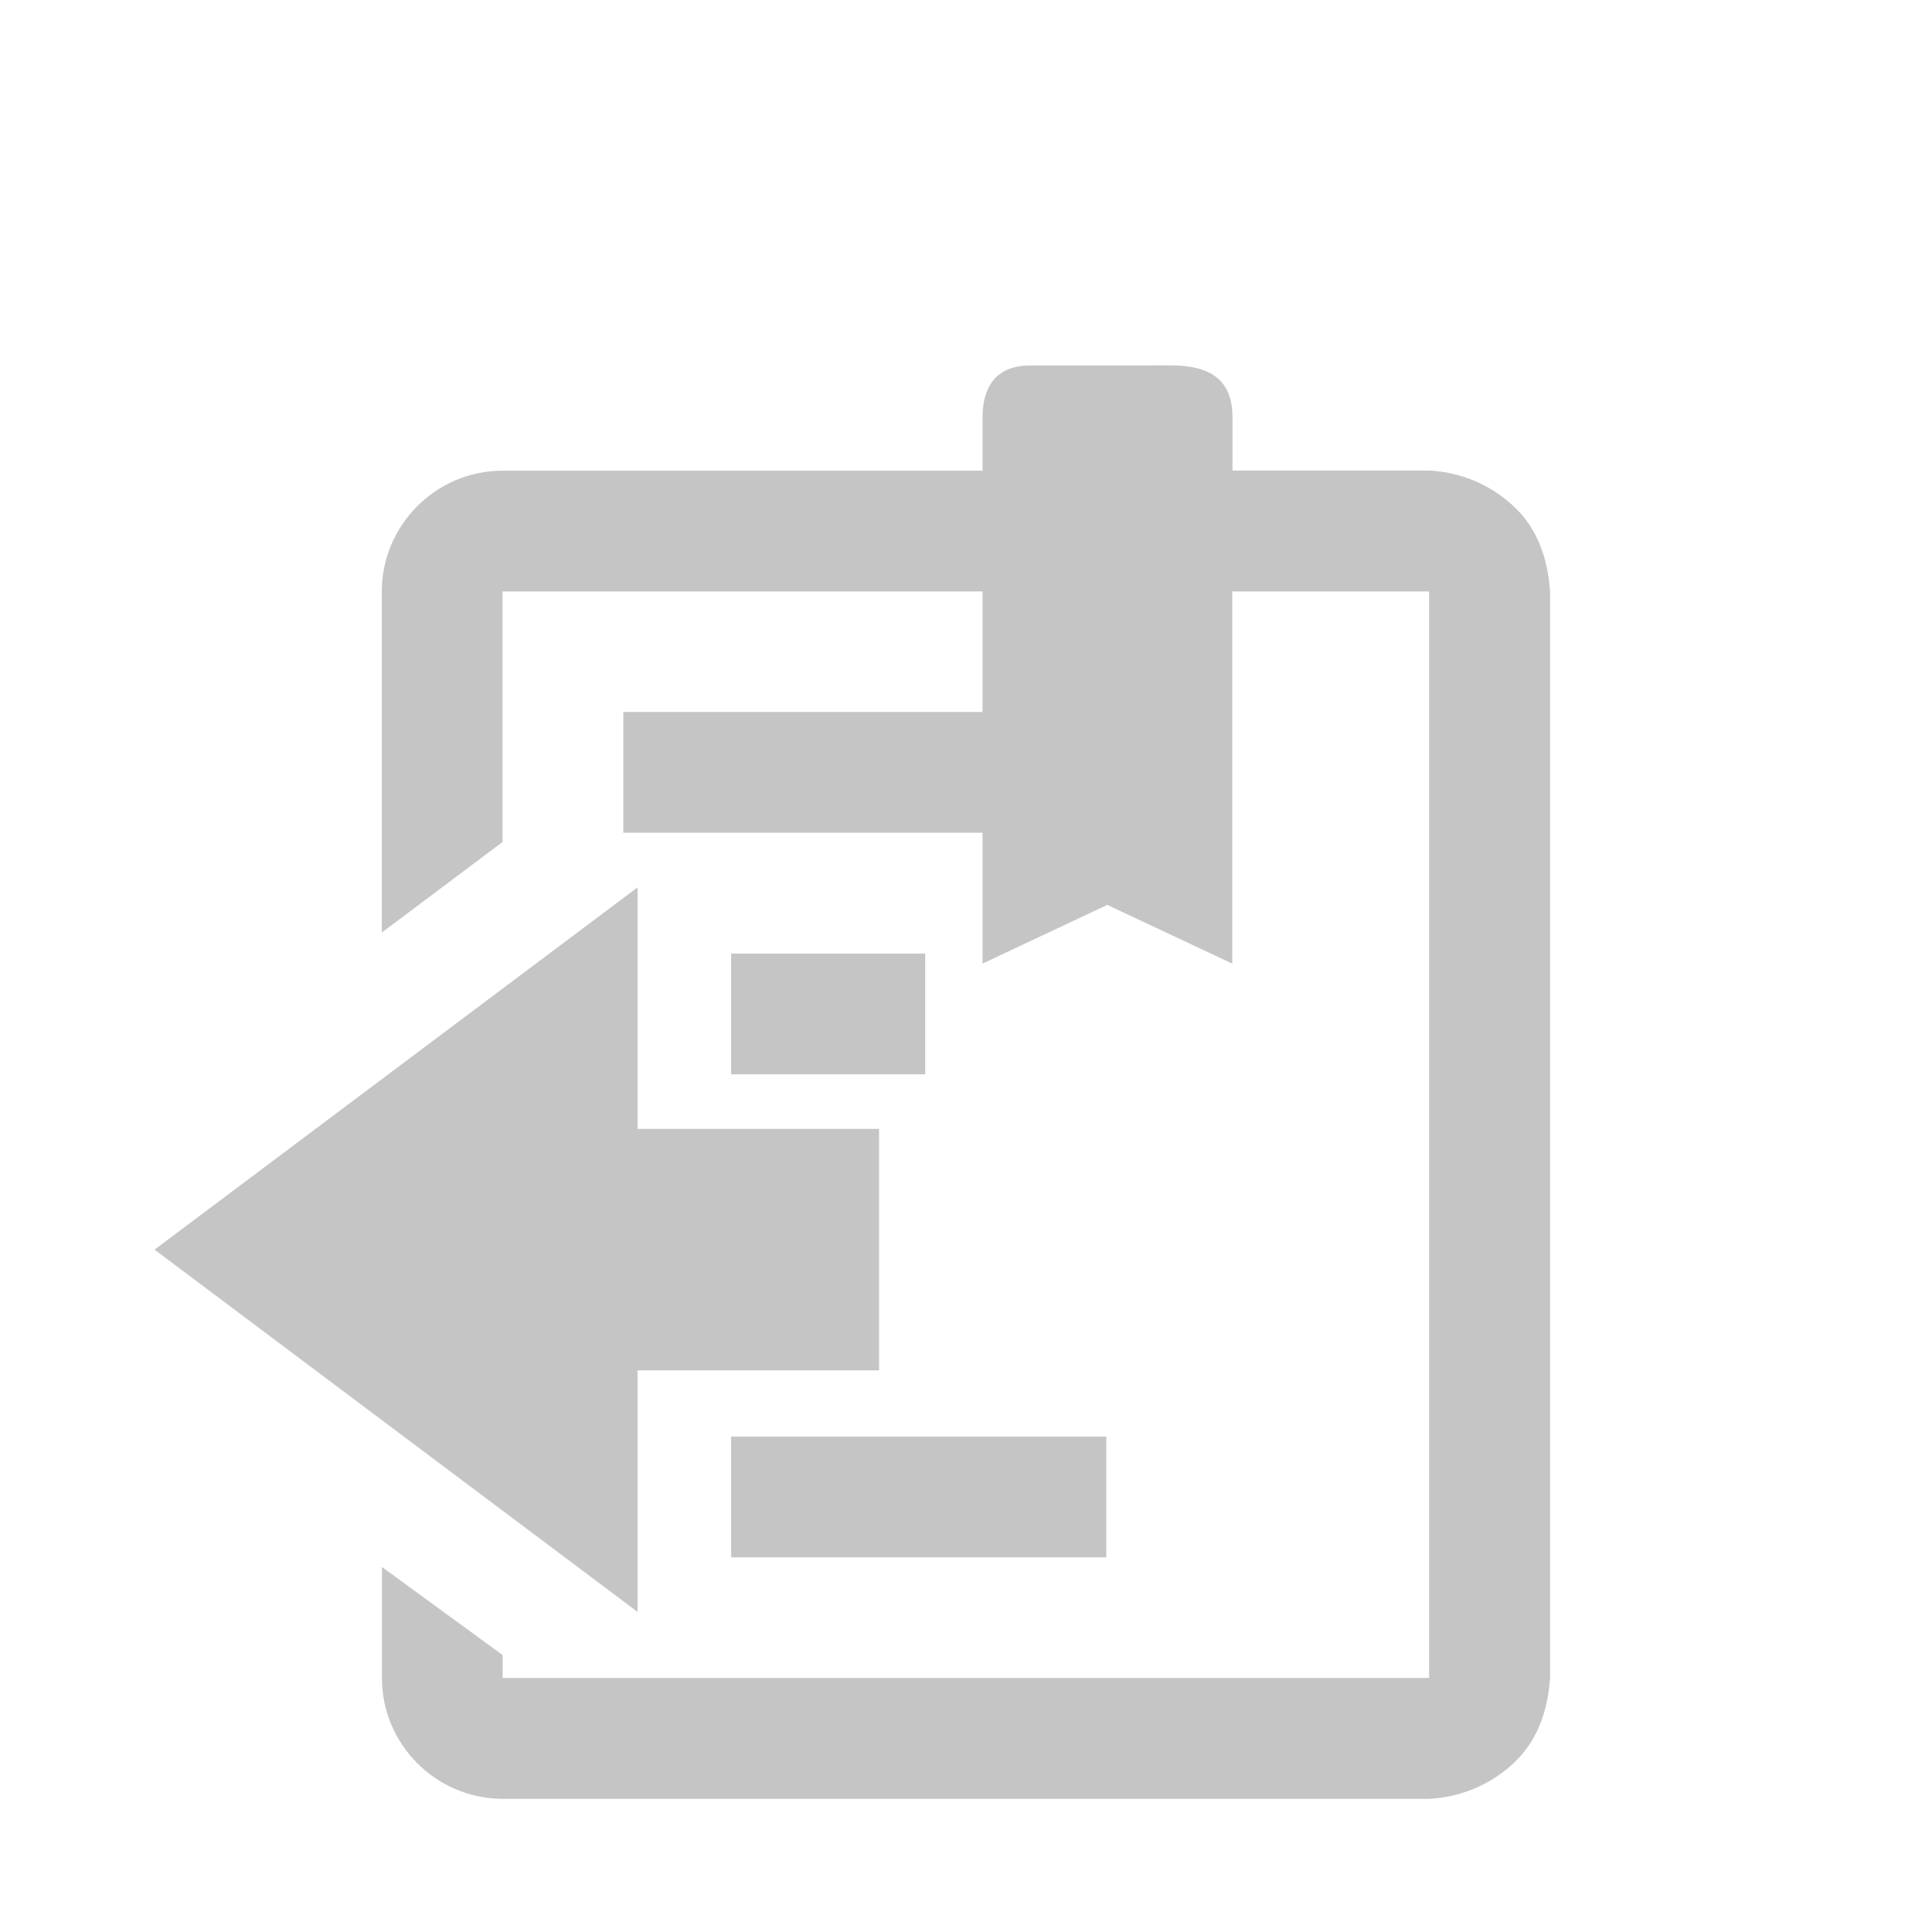
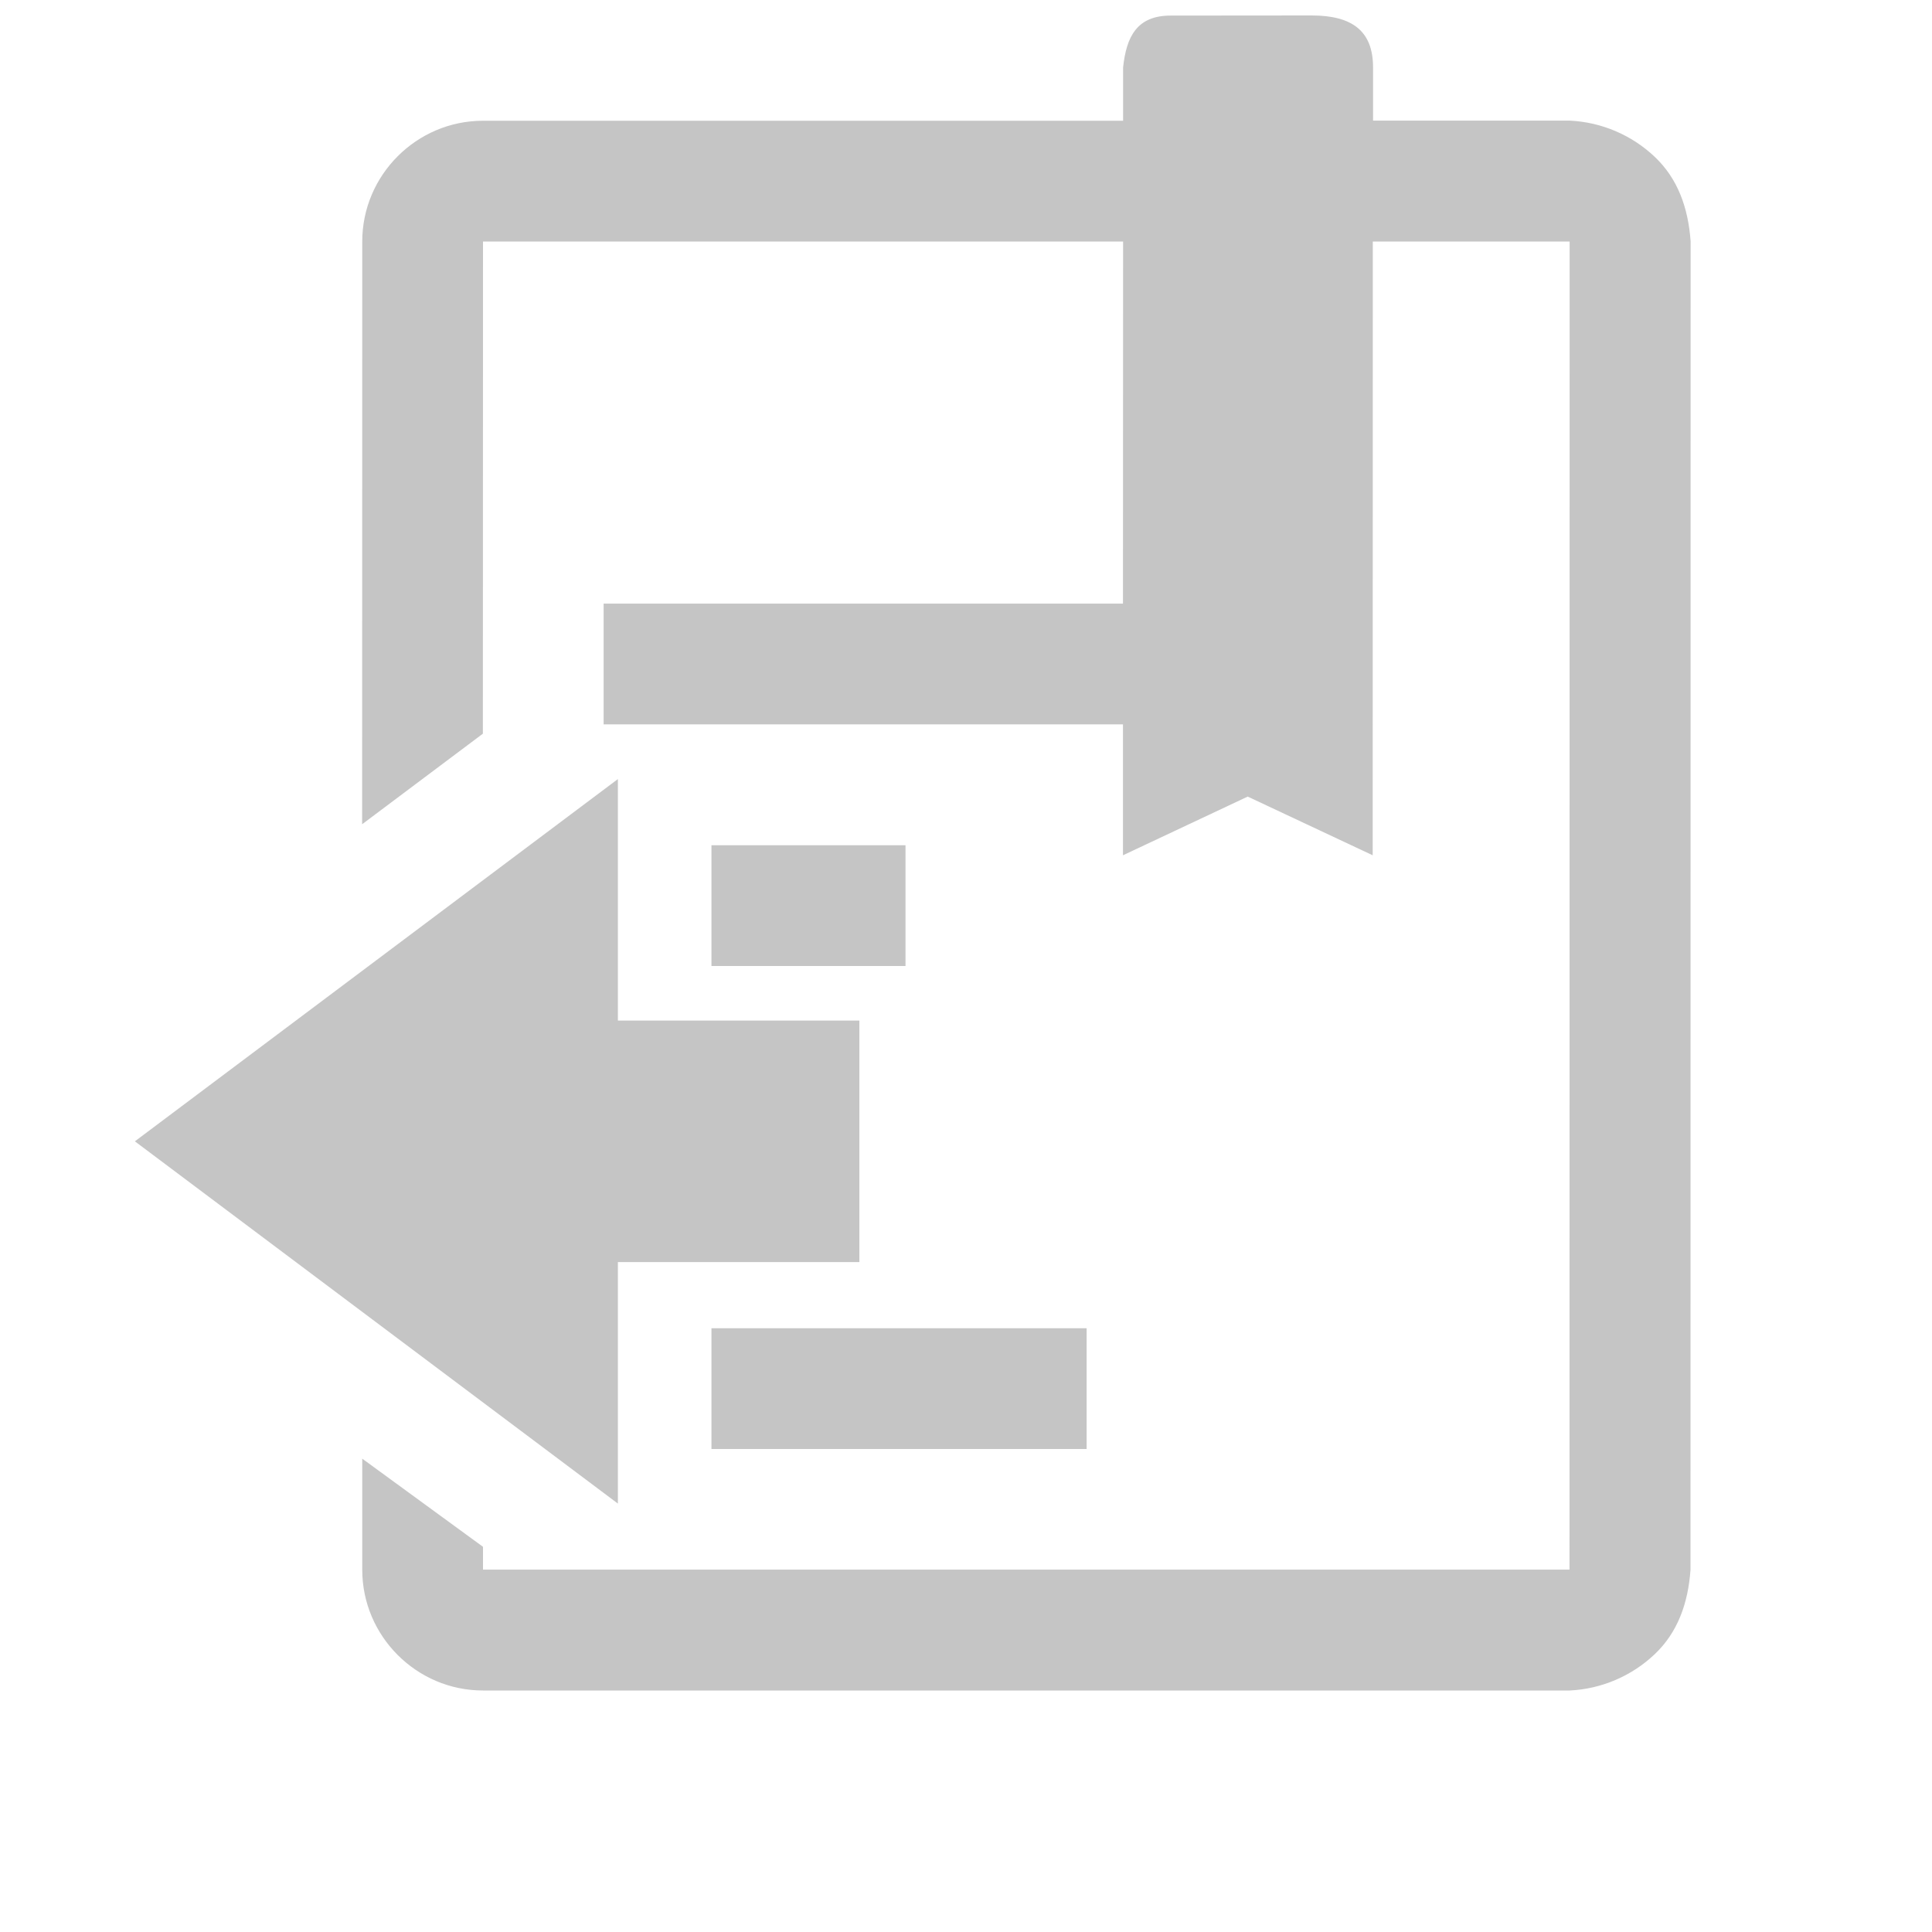
- <svg xmlns="http://www.w3.org/2000/svg" width="16" height="16">
-   <path d="M1.28 10.349l4-3v2h2v2h-2v2zm7.251-7.322c-.28 0-.394.174-.394.43v.441H4.162c-.55 0-1 .45-1 1v2.825l1-.75V4.898h3.975v.998H5.162v1h2.975V7.98l1.033-.486 1.035.486V4.898h1.63v8.998H4.163v-.189l-1-.73v.92c0 .55.45 1 1 1h7.674a1.1 1.1 0 00.703-.3c.19-.18.277-.42.297-.7V4.897c-.02-.28-.107-.52-.297-.7a1.1 1.1 0 00-.703-.3h-1.63v-.441c0-.306-.178-.43-.509-.43zm-2.476 4.87v1h1.607v-1zm0 4v1h3.107v-1z" fill="#c5c5c5" />
+ <svg xmlns="http://www.w3.org/2000/svg" height="16" width="16">
+   <path d="M1.117 9.452l4-3v2h2v2h-2v2zM9.695.129c-.28 0-.367.175-.394.43V1H4c-.55 0-1 .45-1 1l-.001 4.826 1-.75L4 2h5.301L9.3 4.999H4.999v1H9.3v1.084l1.033-.486 1.035.486L11.369 2h1.63l-.001 10.999H4v-.189l-1-.73V13c0 .55.45 1 1 1h9a1.1 1.1 0 00.703-.3c.19-.18.277-.42.297-.7l.001-11.001c-.02-.28-.107-.52-.297-.7a1.1 1.1 0 00-.703-.3h-1.63V.558c0-.306-.178-.43-.509-.43zM5.892 7v1h1.607V7zm0 4v1h3.107v-1z" fill="#c5c5c5" />
</svg>
